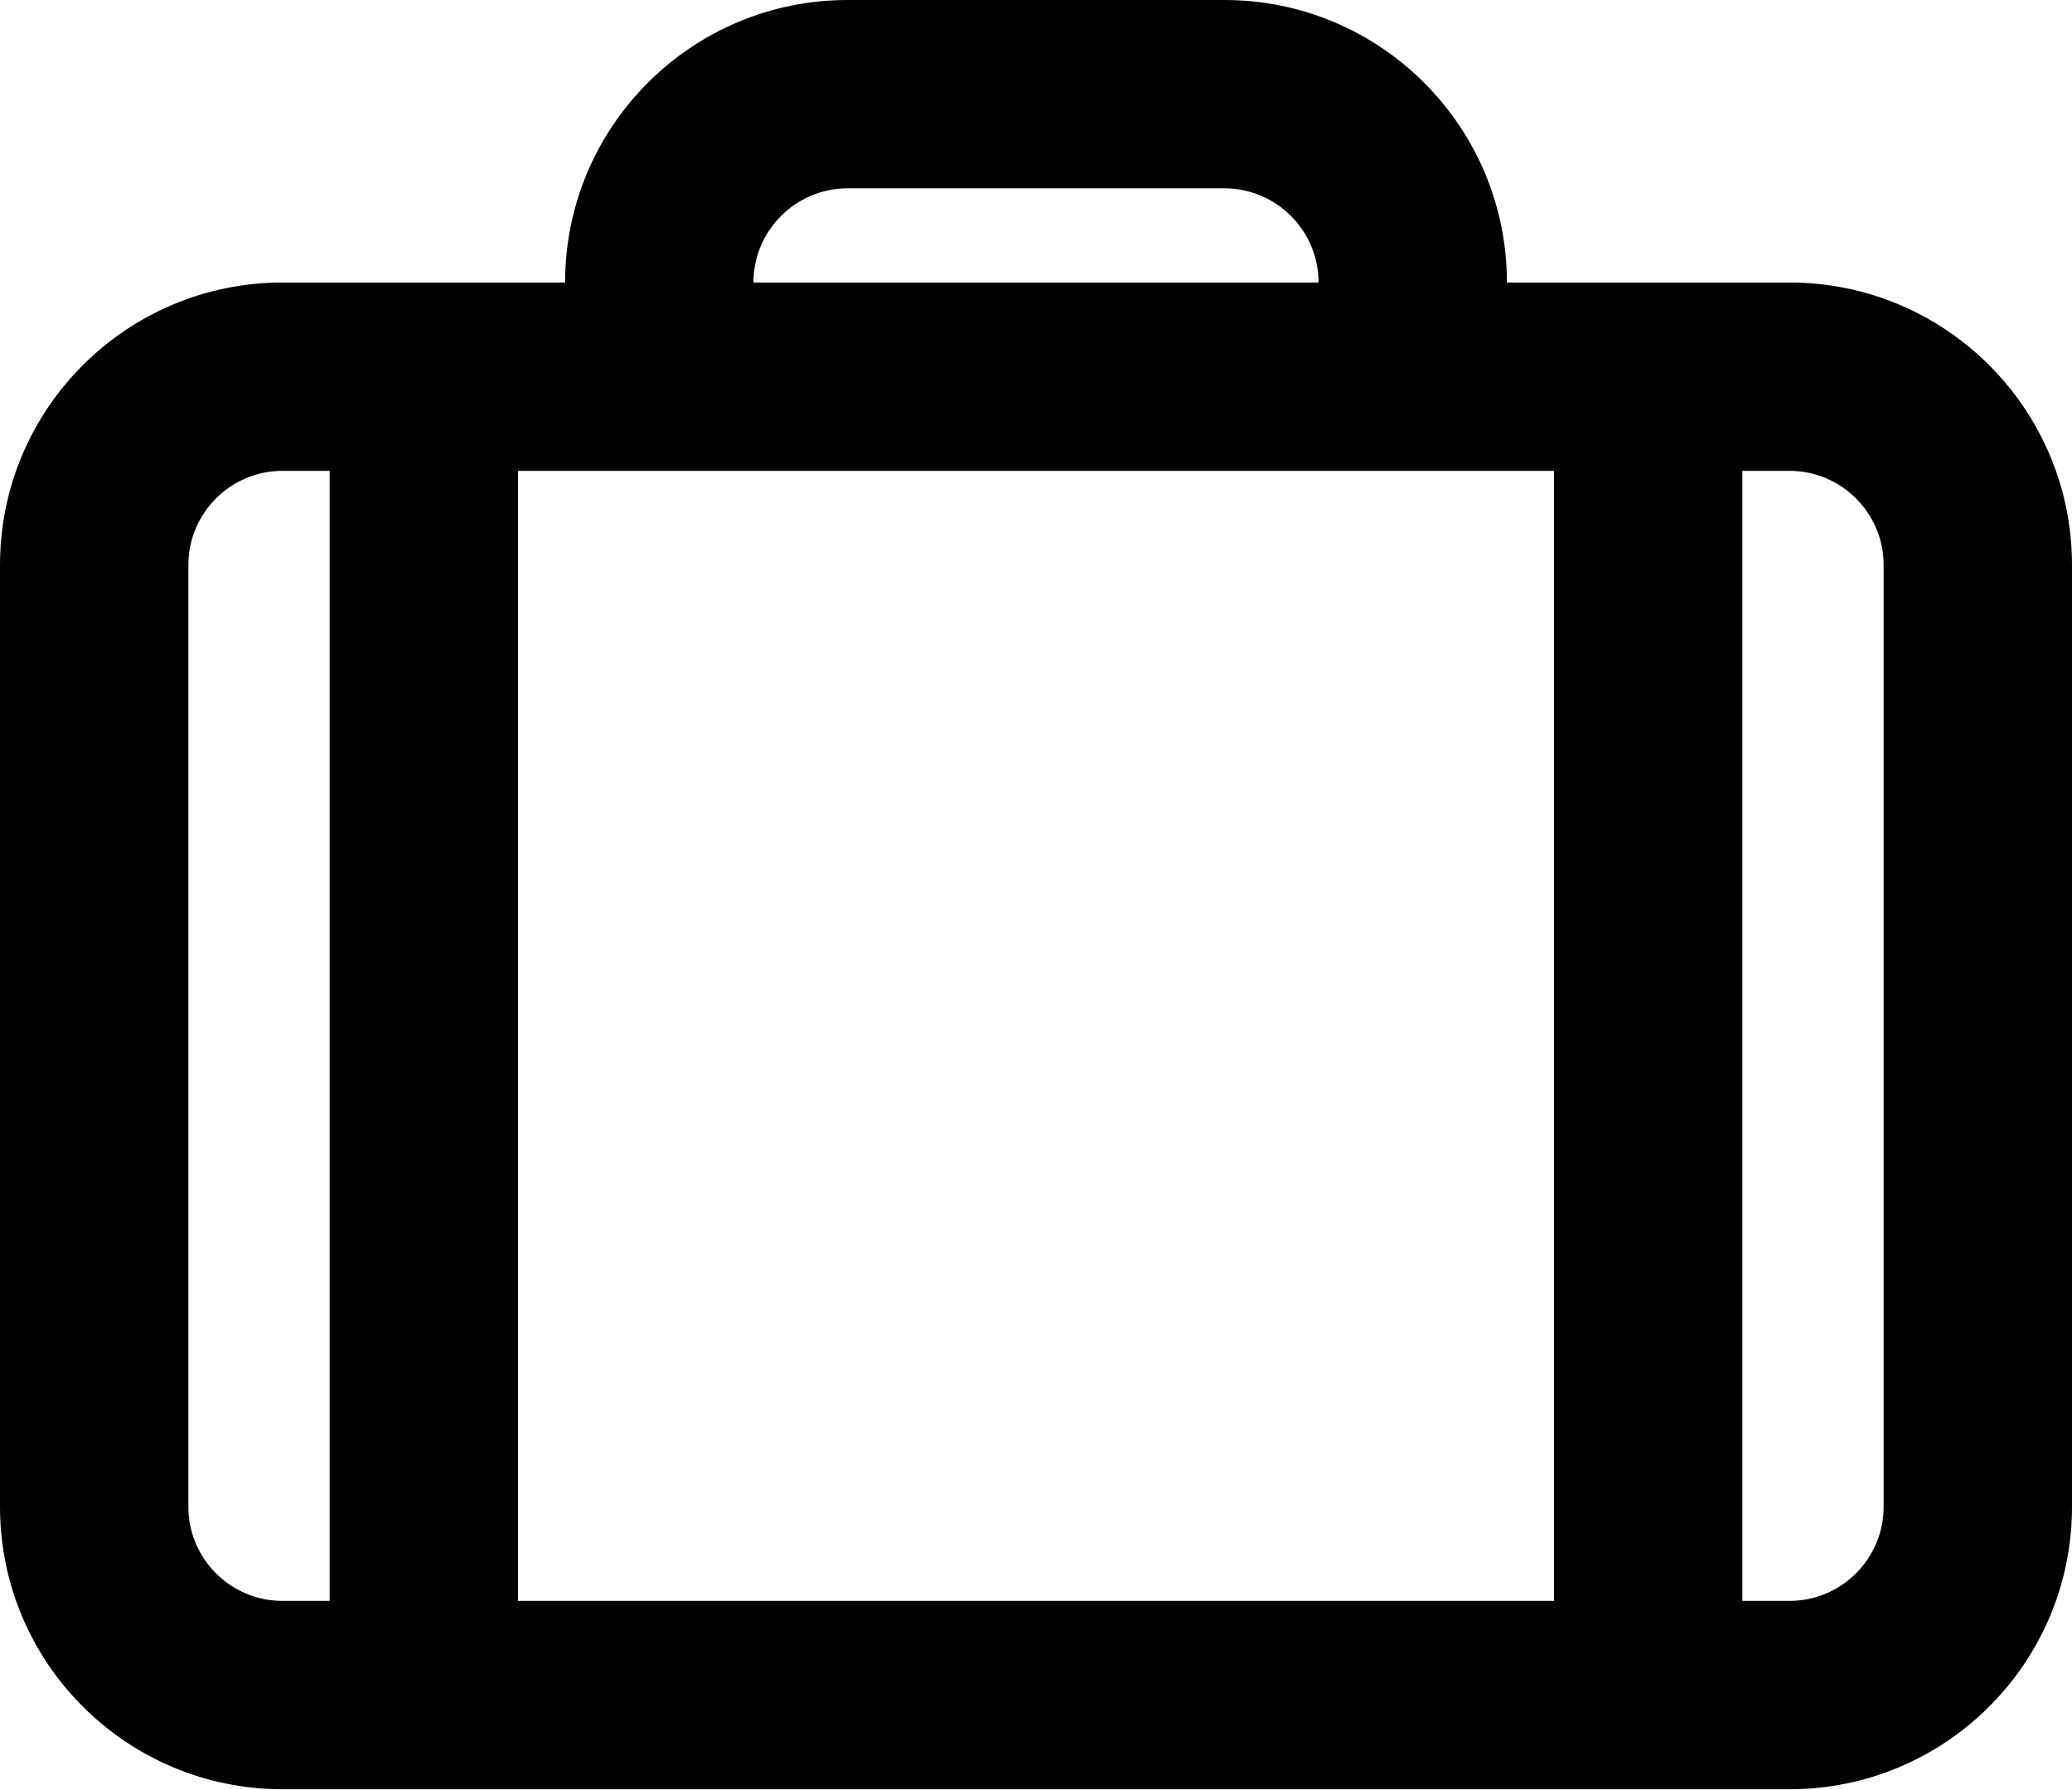
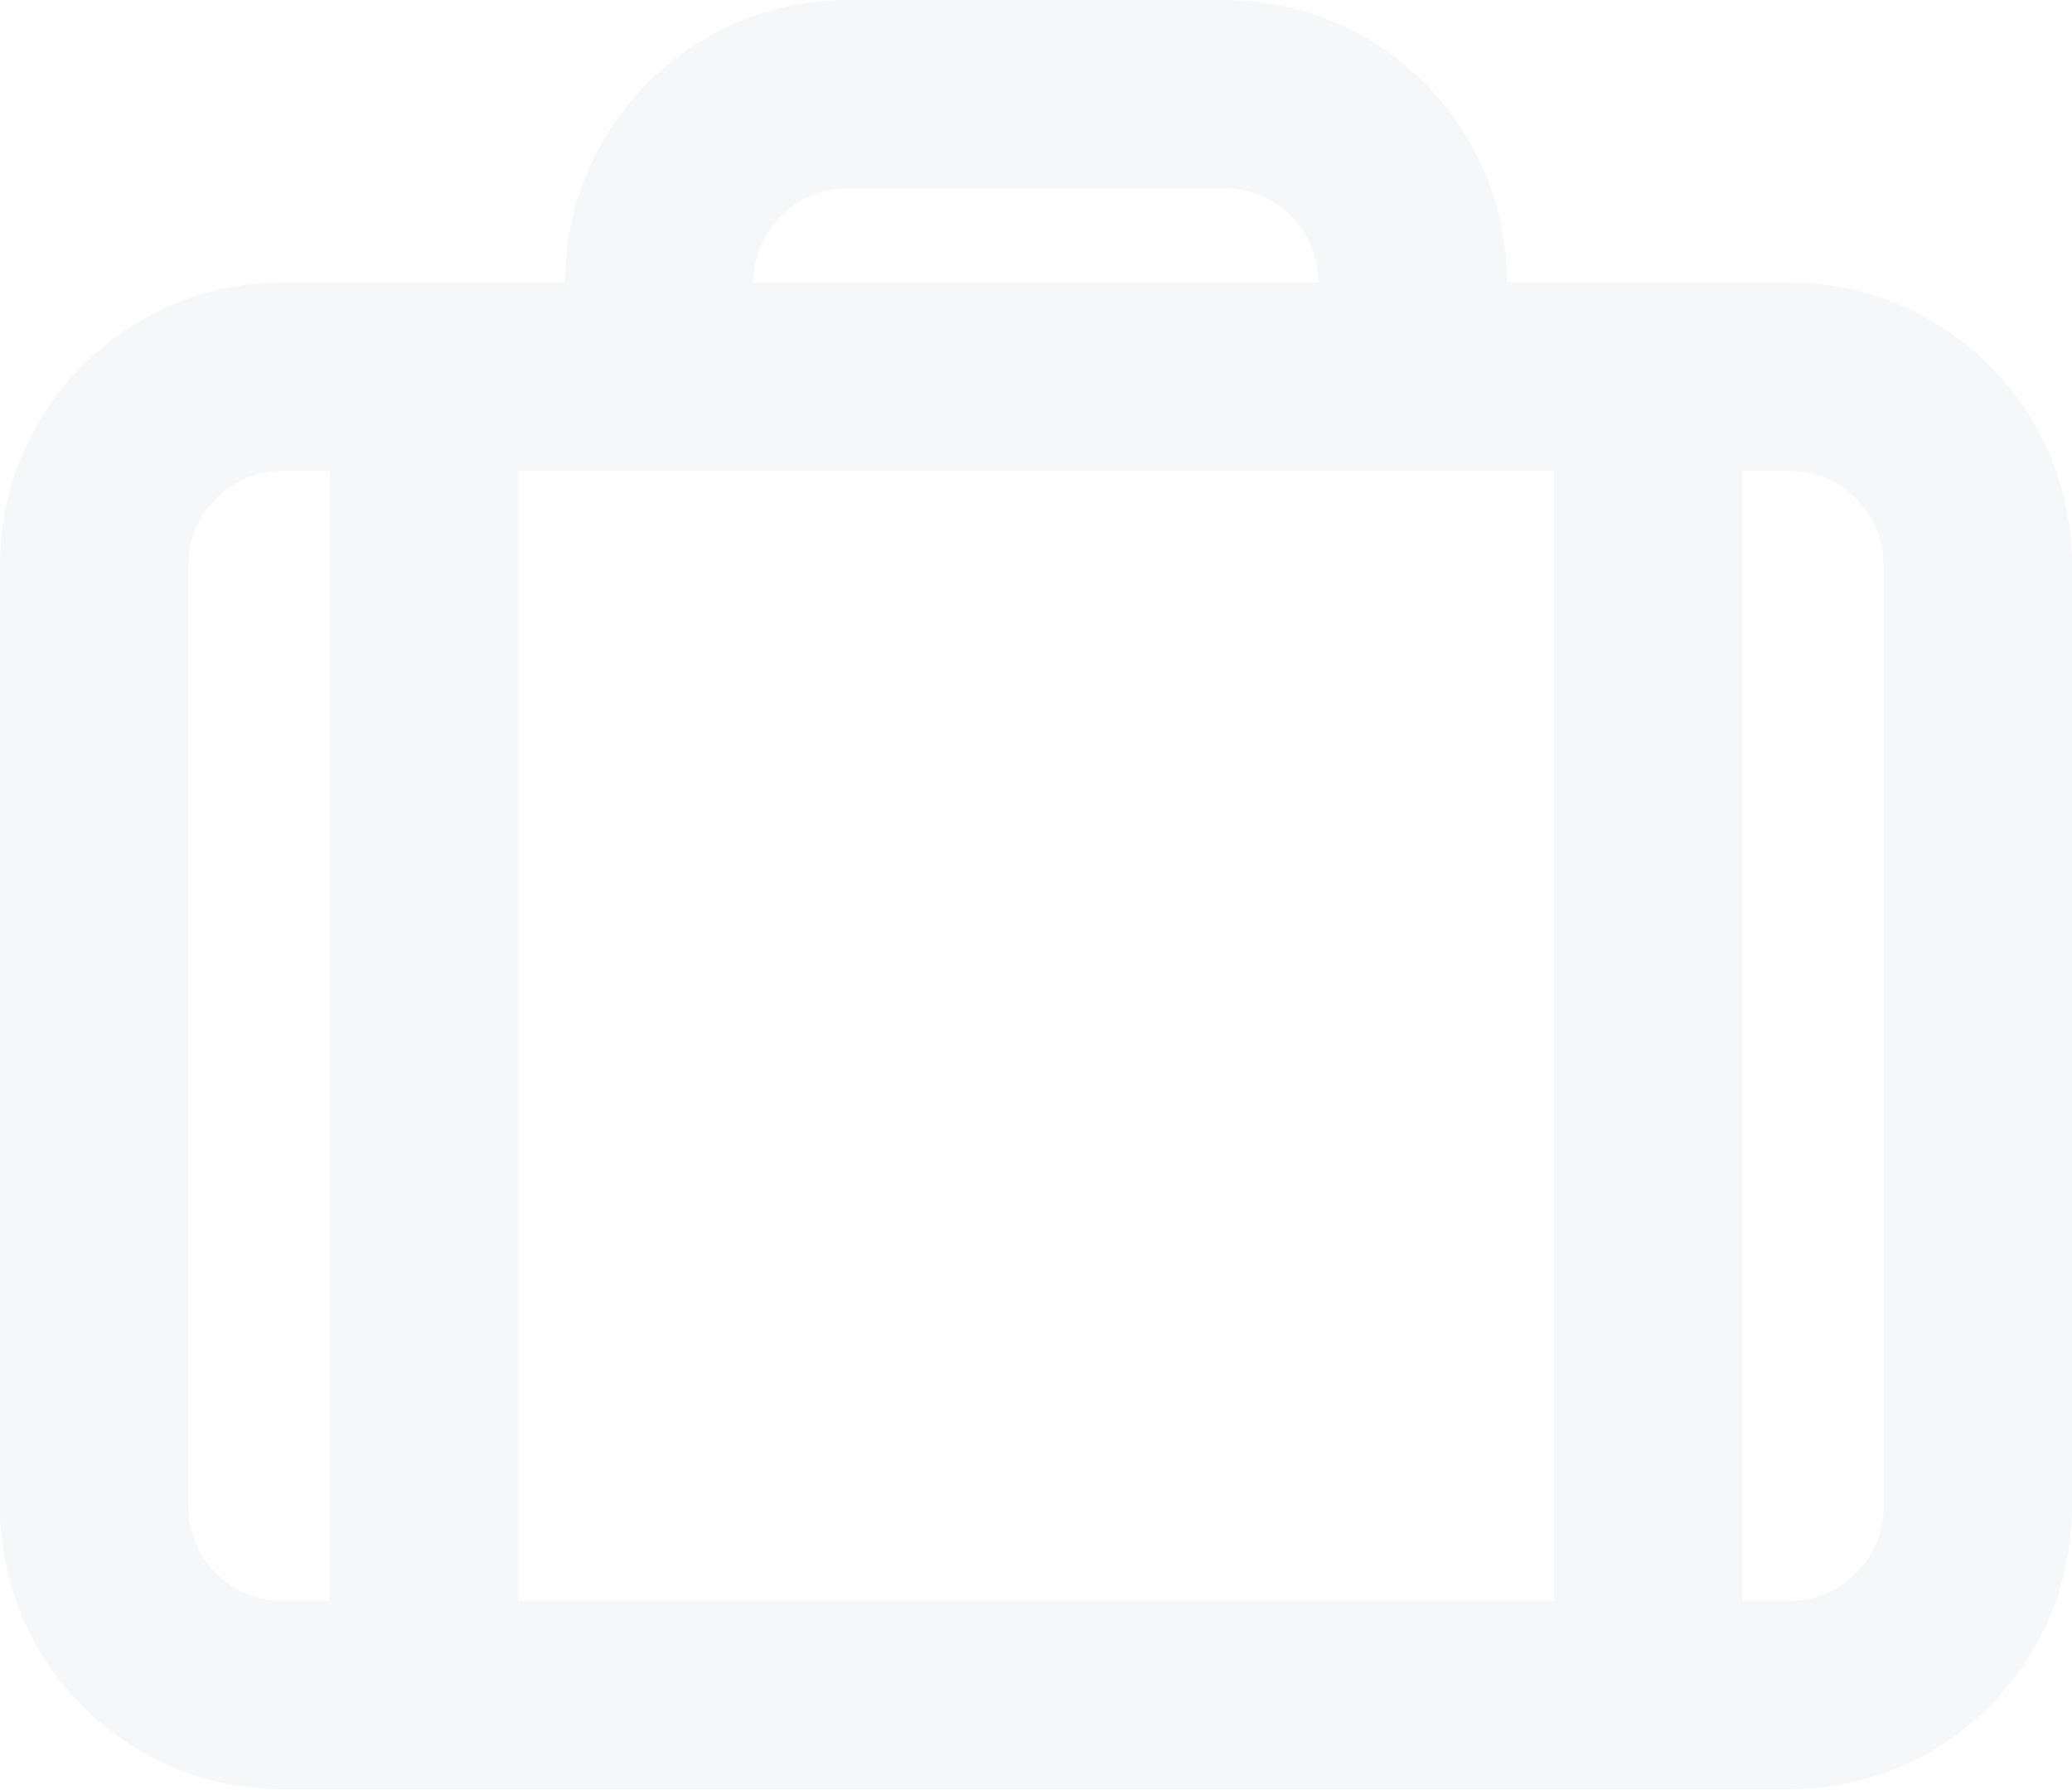
<svg xmlns="http://www.w3.org/2000/svg" width="22" height="19" viewBox="0 0 22 19" fill="none">
-   <path fill-rule="evenodd" clip-rule="evenodd" d="M6 5H5.5V17H16.5V5H16H6ZM18.5 5V17H19C19.552 17 20 16.552 20 16V6C20 5.448 19.552 5 19 5H18.5ZM3 5H3.5V17H3C2.448 17 2 16.552 2 16V6C2 5.448 2.448 5 3 5ZM16 3H19C20.657 3 22 4.343 22 6V16C22 17.657 20.657 19 19 19H3C1.343 19 0 17.657 0 16V6C0 4.343 1.343 3 3 3H6C6 1.343 7.343 0 9 0H13C14.657 0 16 1.343 16 3ZM14 3C14 2.448 13.552 2 13 2H9C8.448 2 8 2.448 8 3H14Z" fill="black" />
+   <path fill-rule="evenodd" clip-rule="evenodd" d="M6 5H5.5V17H16.5V5H16H6ZM18.5 5V17H19C19.552 17 20 16.552 20 16V6C20 5.448 19.552 5 19 5H18.5ZM3 5H3.5V17H3C2.448 17 2 16.552 2 16V6C2 5.448 2.448 5 3 5ZM16 3H19C20.657 3 22 4.343 22 6V16C22 17.657 20.657 19 19 19H3C1.343 19 0 17.657 0 16V6C0 4.343 1.343 3 3 3H6C6 1.343 7.343 0 9 0H13C14.657 0 16 1.343 16 3ZM14 3C14 2.448 13.552 2 13 2H9C8.448 2 8 2.448 8 3H14Z" fill="#F6F7F9" />
</svg>
